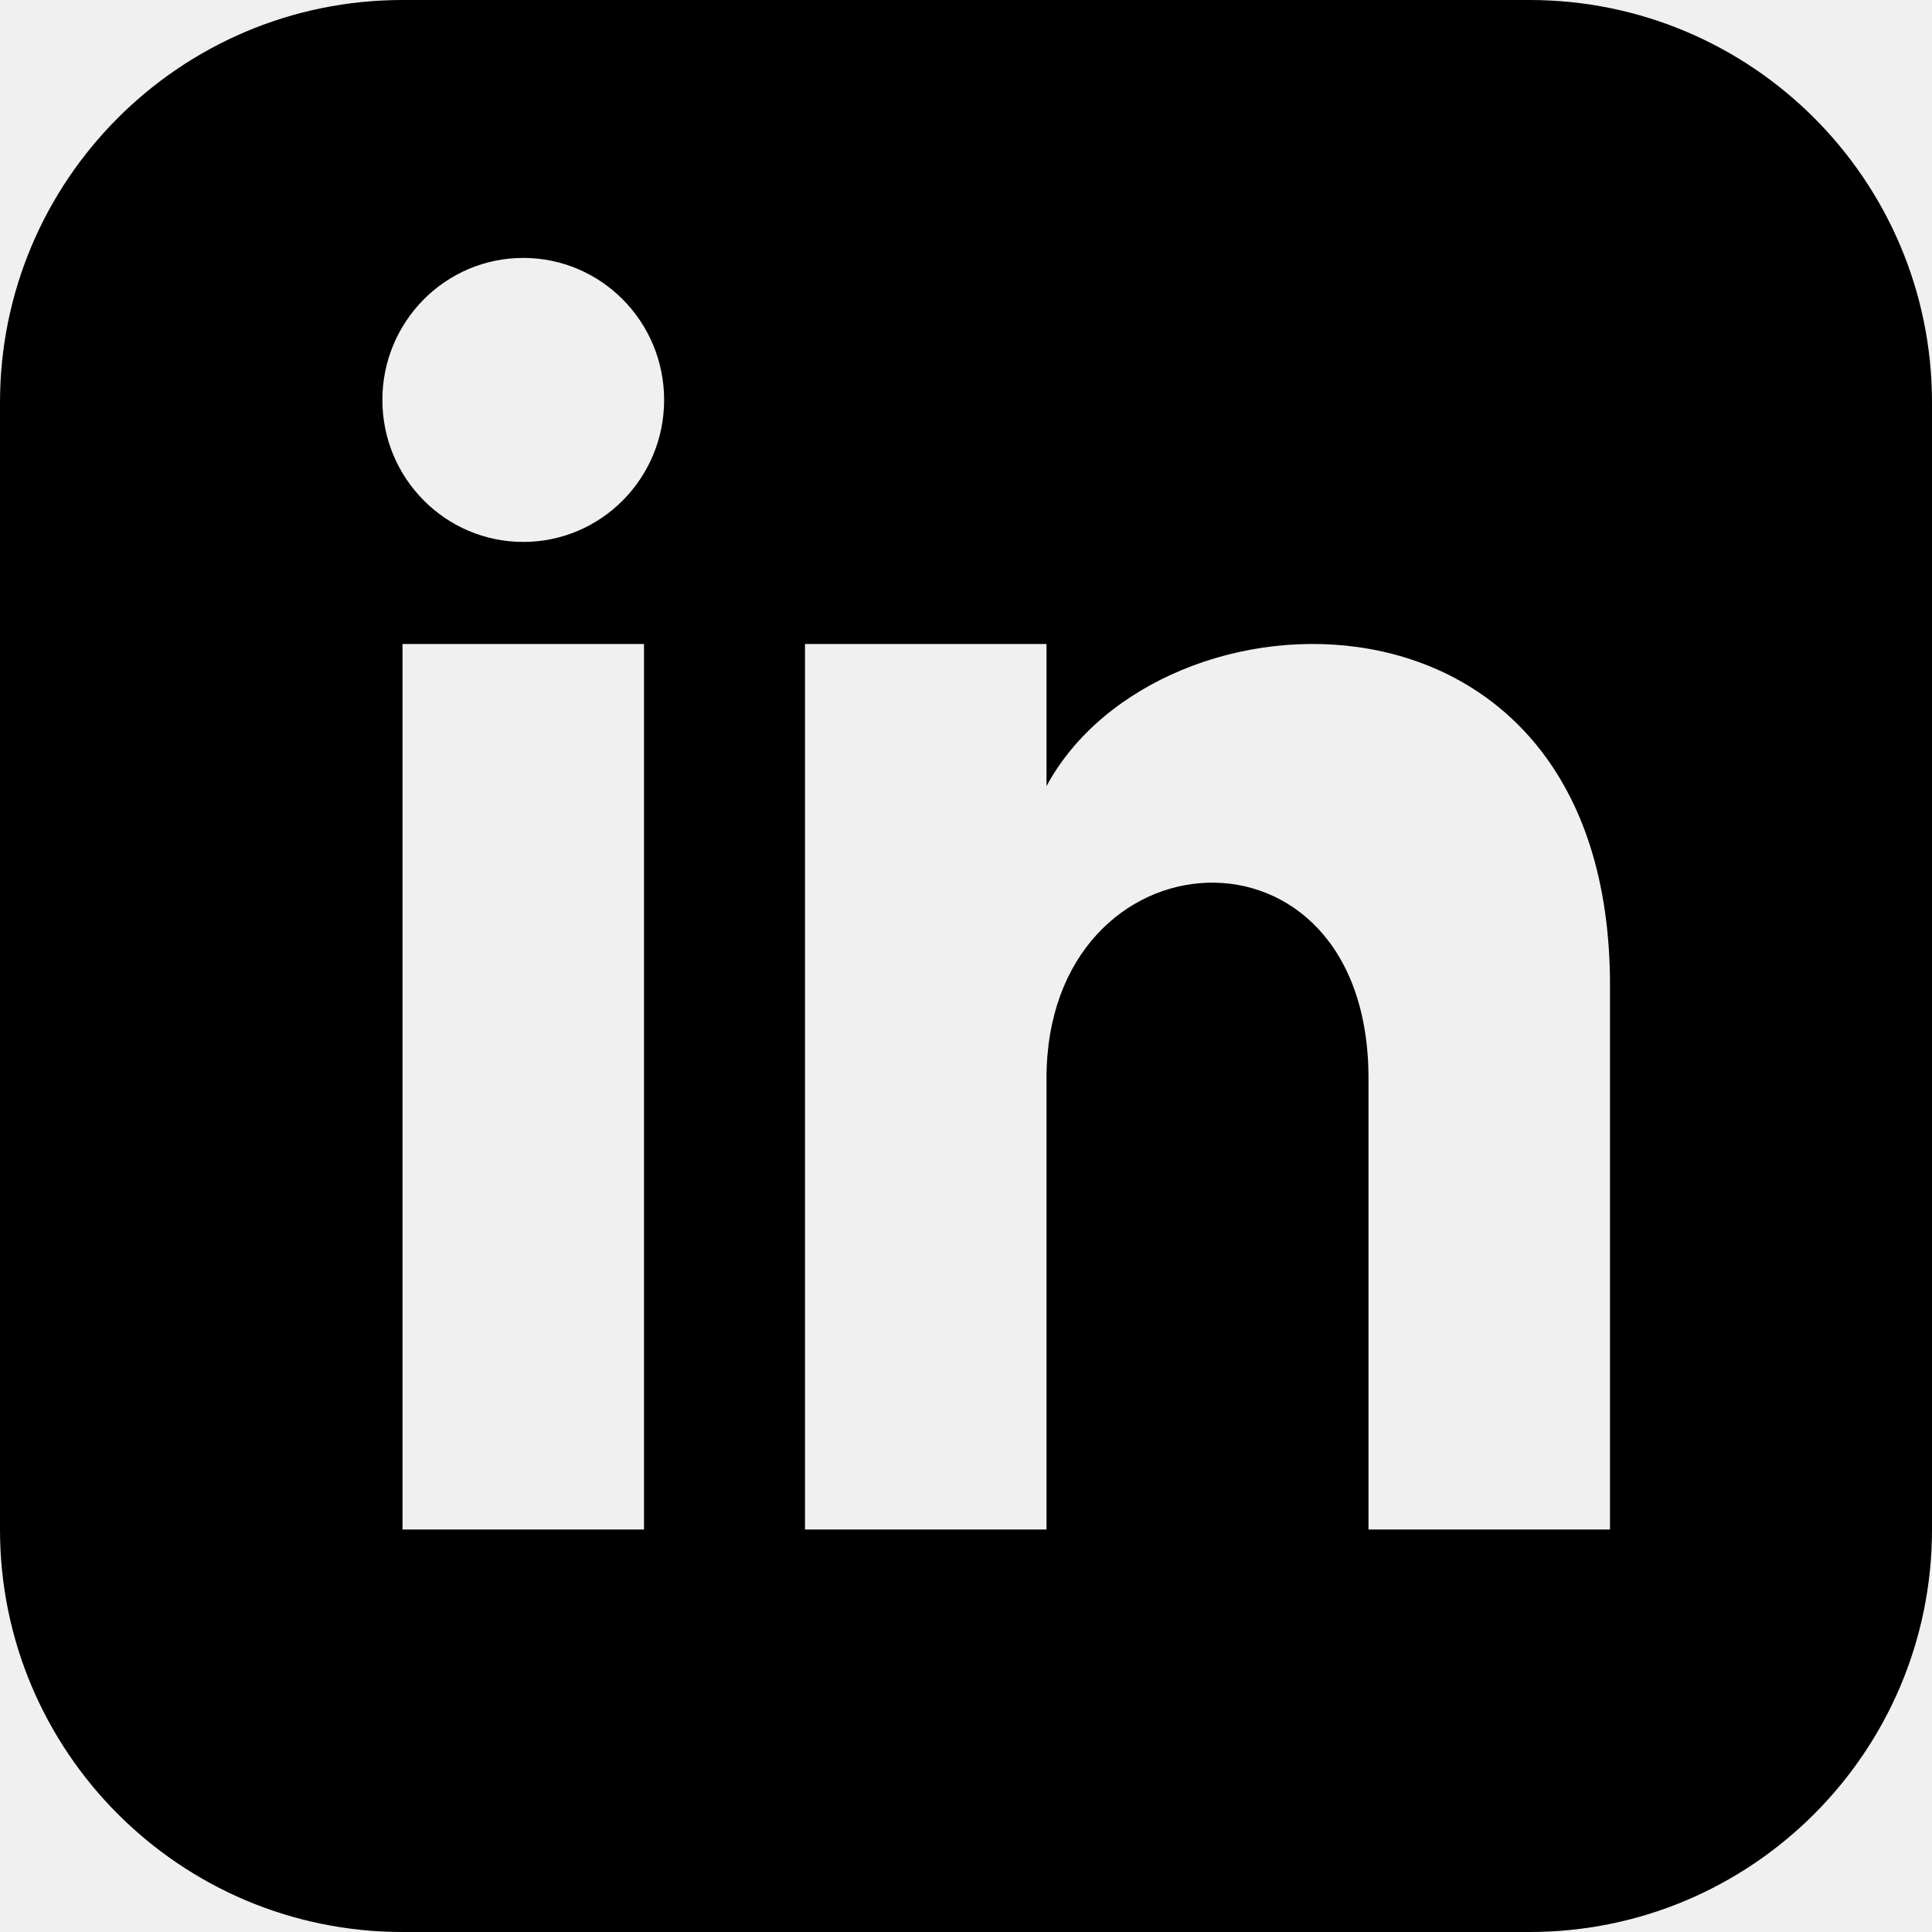
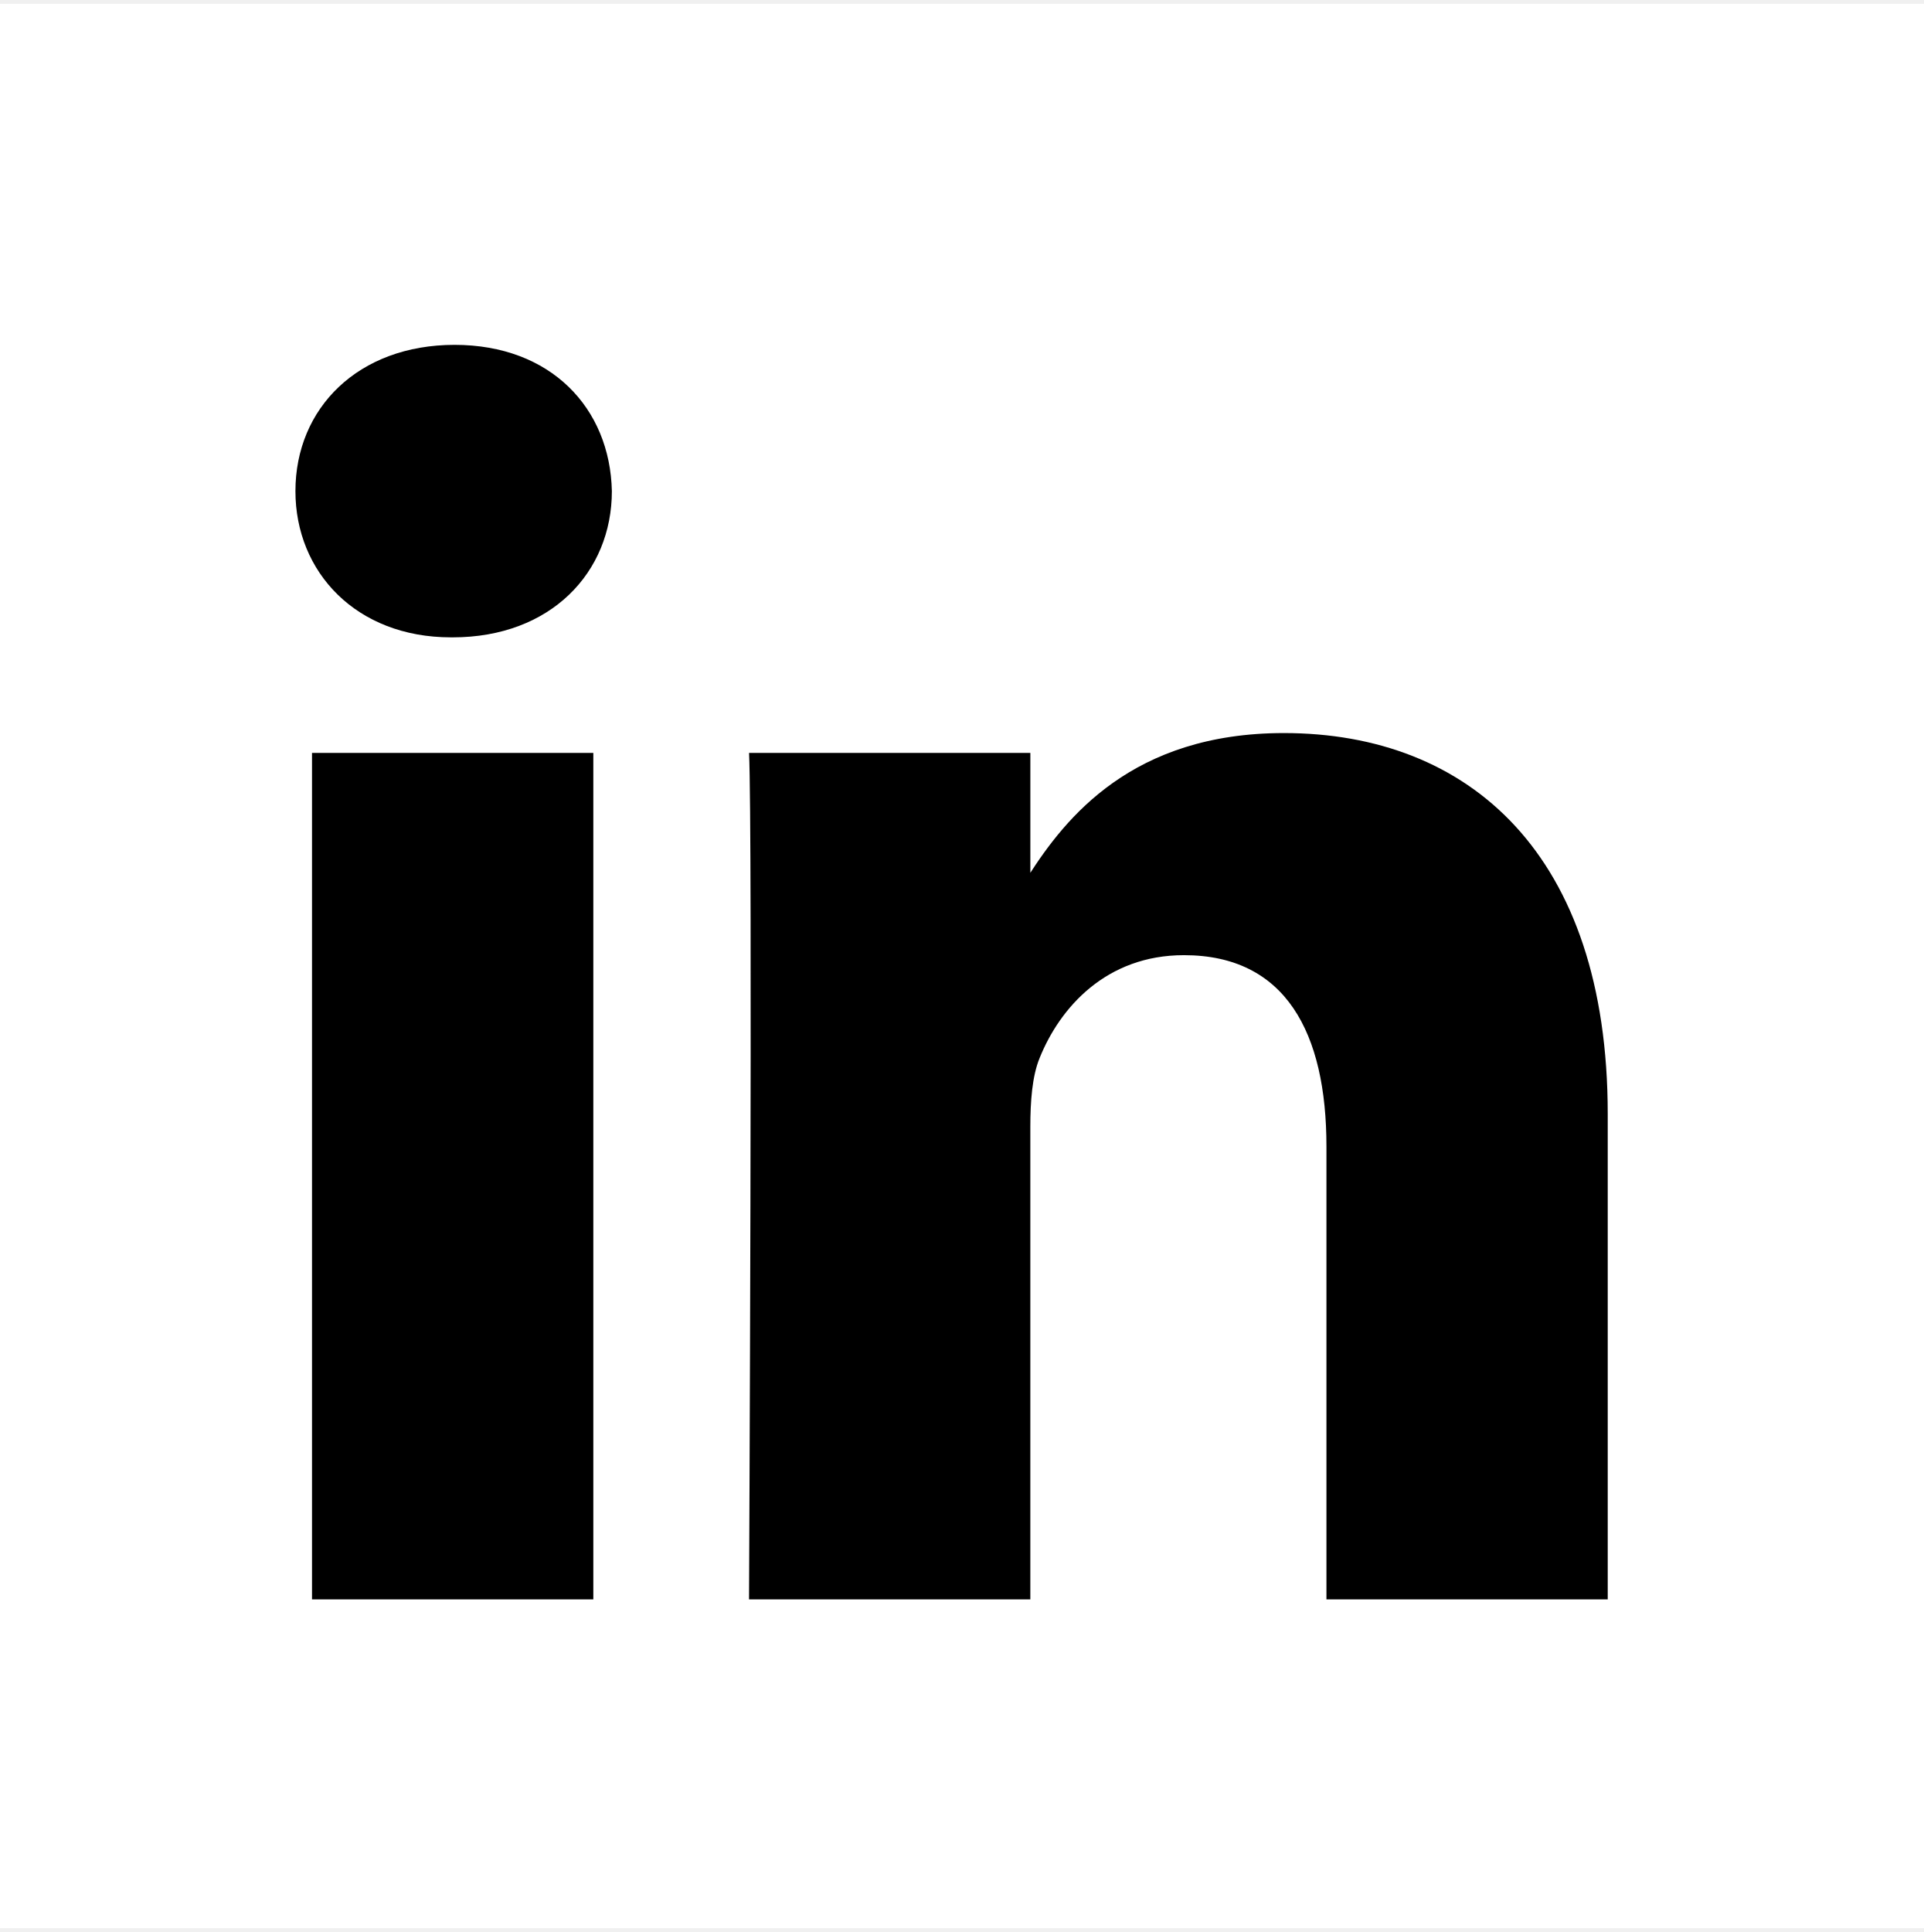
- <svg xmlns="http://www.w3.org/2000/svg" width="24" height="24" viewBox="0 0 24 24">
-   <path d="M19 0h-14c-2.761 0-5 2.239-5 5v14c0 2.761 2.239 5 5 5h14c2.762 0 5-2.239 5-5v-14c0-2.761-2.238-5-5-5zm-11 19h-3v-11h3v11zm-1.5-12.268c-.966 0-1.75-.79-1.75-1.764s.784-1.764 1.75-1.764 1.75.79 1.75 1.764-.783 1.764-1.75 1.764zm13.5 12.268h-3v-5.604c0-3.368-4-3.113-4 0v5.604h-3v-11h3v1.765c1.396-2.586 7-2.777 7 2.476v6.759z" />
+ <svg xmlns="http://www.w3.org/2000/svg" height="2500" width="2490" viewBox="-3 -3 262 262">
+   <g id="deeditor_bgCarrier" stroke-width="0">
+     <rect id="dee_c_e" x="-3" y="-3" width="262" height="262" rx="0" fill="#ffffff" strokewidth="0" />
+   </g>
+   <g fill="none">
+     <path d="M0 18.338C0 8.216 8.474 0 18.92 0h218.16C247.53 0 256 8.216 256 18.338v219.327C256 247.79 247.53 256 237.08 256H18.92C8.475 256 0 247.791 0 237.668V18.335z" fill="#000000fff" />
+     <path d="M77.796 214.238V98.986H39.488v115.252H77.8zM58.65 83.253c13.356 0 21.671-8.85 21.671-19.91-.25-11.312-8.315-19.915-21.417-19.915-13.111 0-21.674 8.603-21.674 19.914 0 11.06 8.312 19.91 21.169 19.91h.248zM99 214.238h38.305v-64.355c0-3.44.25-6.889 1.262-9.346 2.768-6.885 9.071-14.012 19.656-14.012 13.858 0 19.405 10.568 19.405 26.063v61.65h38.304v-66.082c0-35.399-18.896-51.872-44.099-51.872-20.663 0-29.738 11.549-34.78 19.415h.255V98.99H99.002c.5 10.812-.003 115.252-.003 115.252z" fill="#000000" />
+   </g>
</svg>
